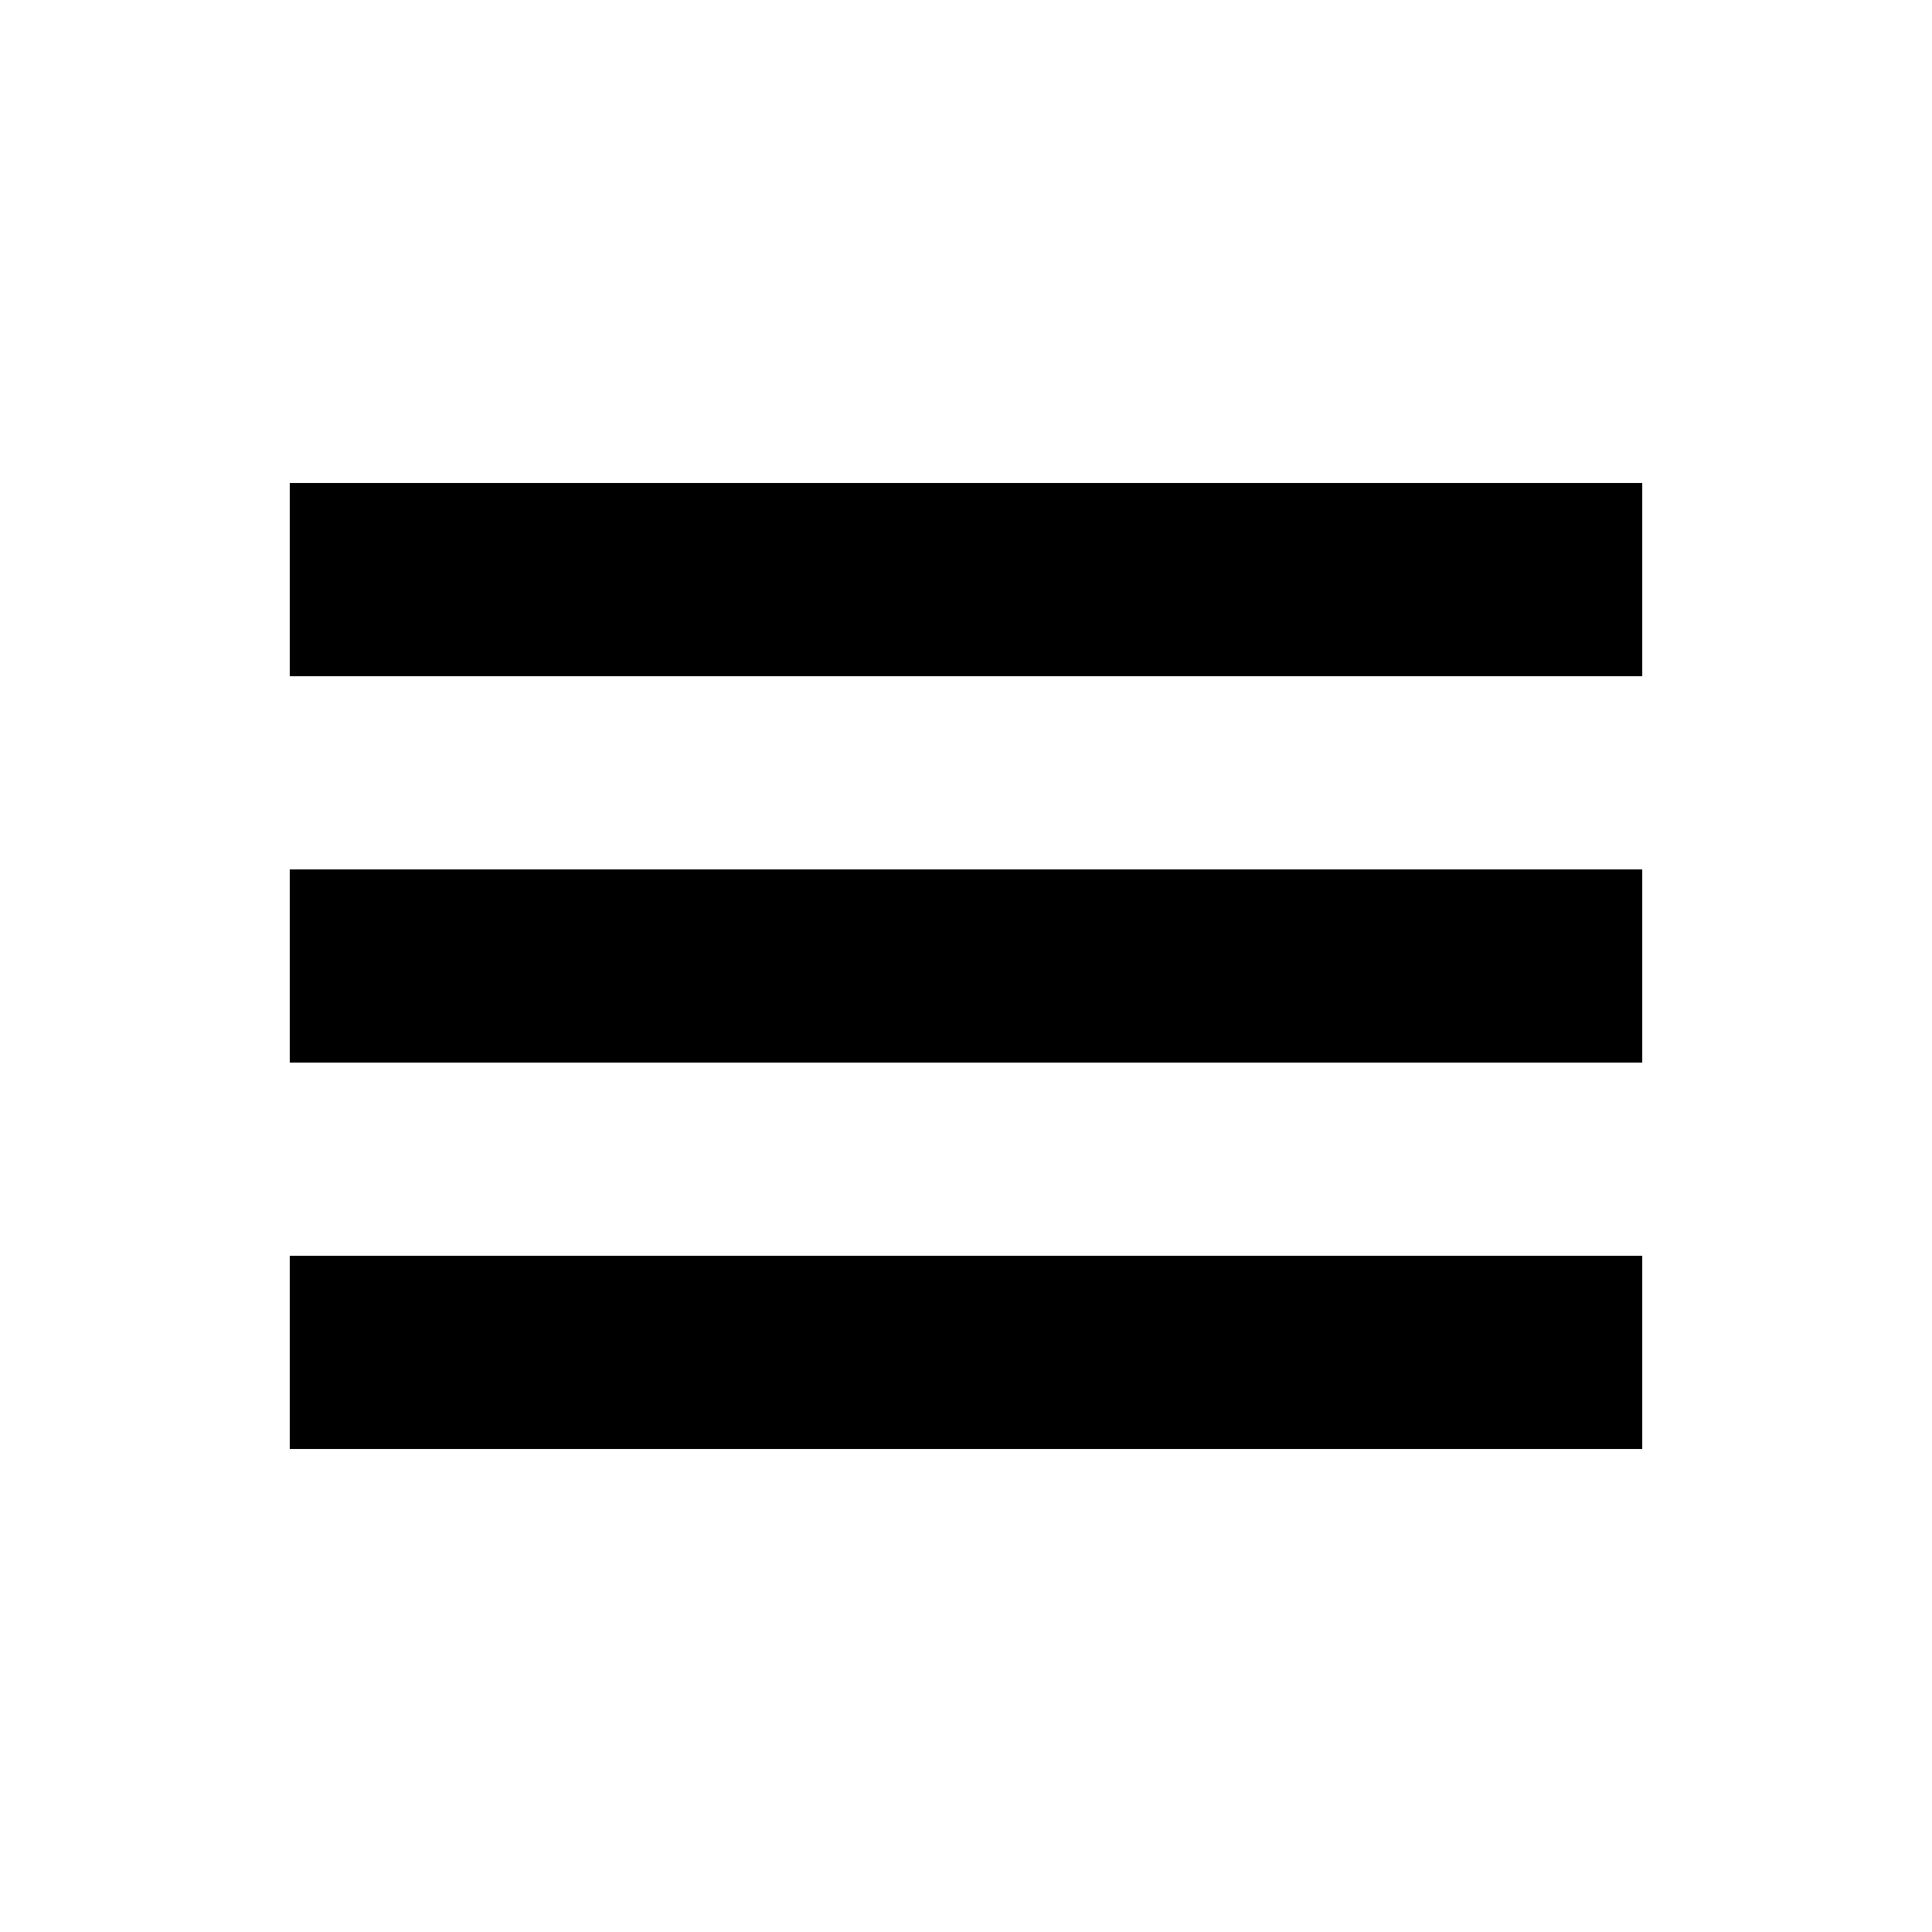
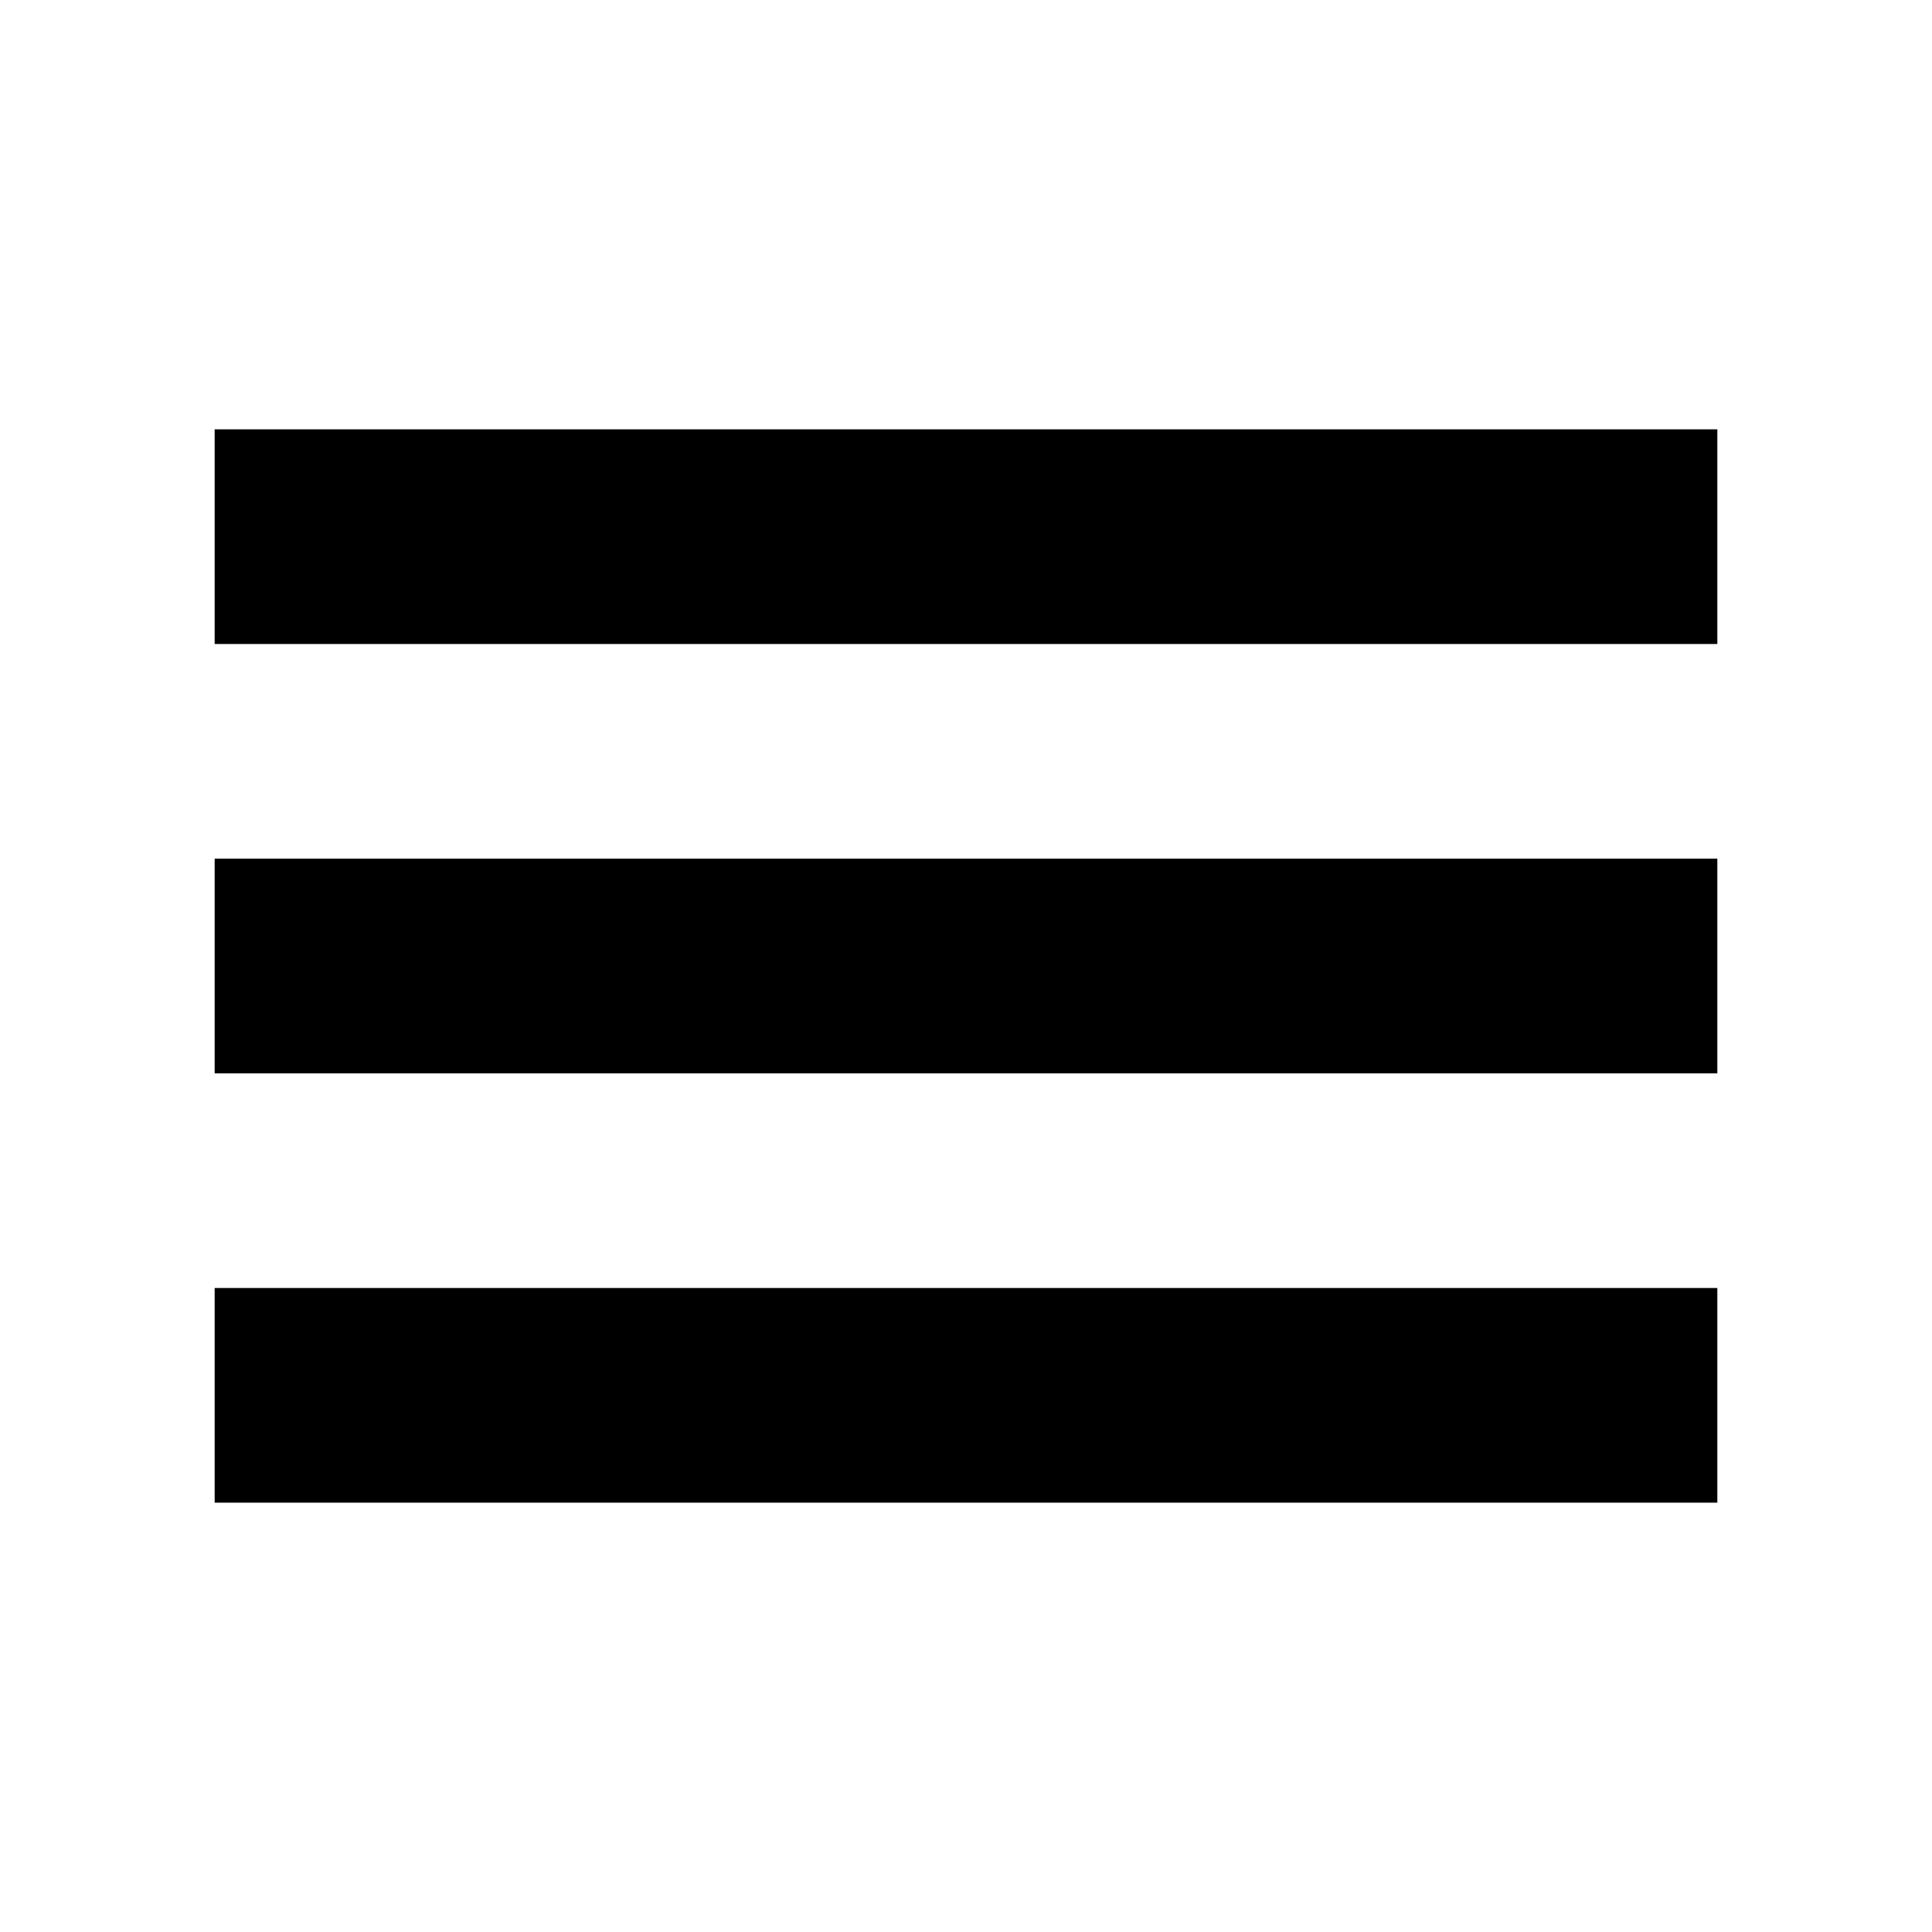
- <svg xmlns="http://www.w3.org/2000/svg" aria-hidden="true" focusable="false" height="1.5em" role="img" viewBox="0 0 20 20" width="1.5em">
+ <svg xmlns="http://www.w3.org/2000/svg" aria-hidden="true" focusable="false" height="1.5em" role="img" viewBox="1 1 18 18" width="1.5em">
  <path d="M17 7V5H3v2h14zm0 4V9H3v2h14zm0 4v-2H3v2h14z" />
</svg>
